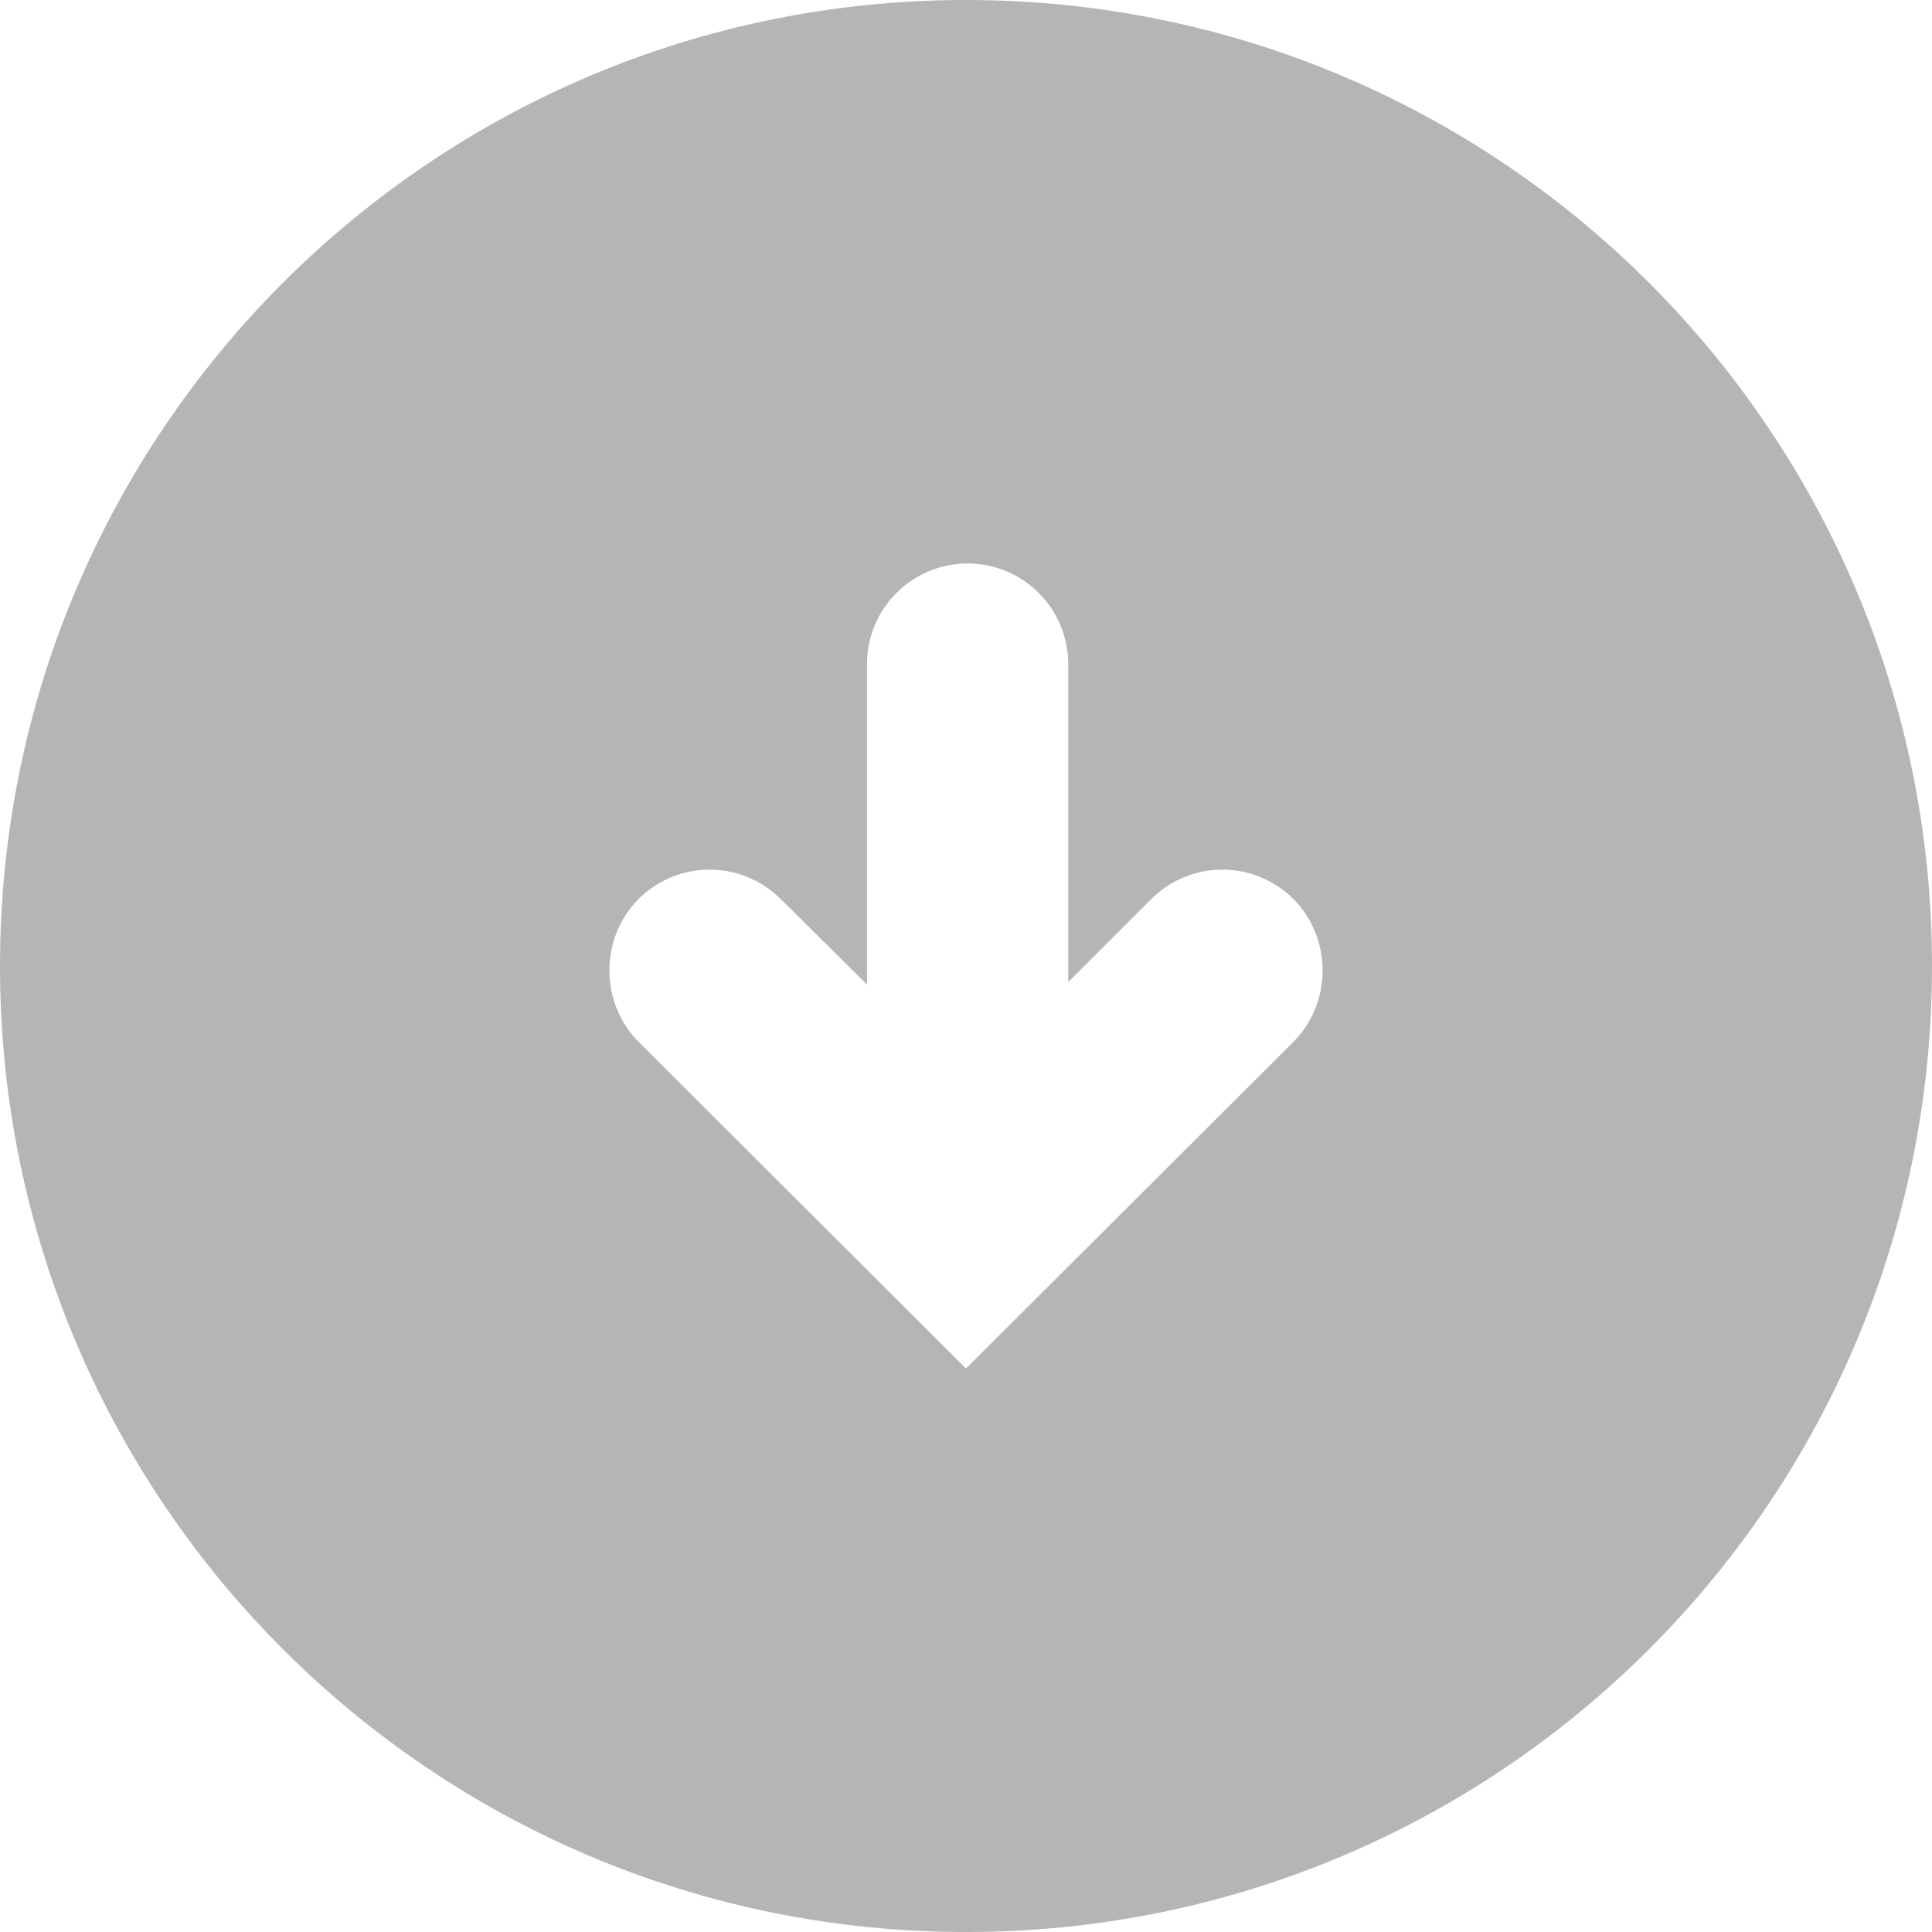
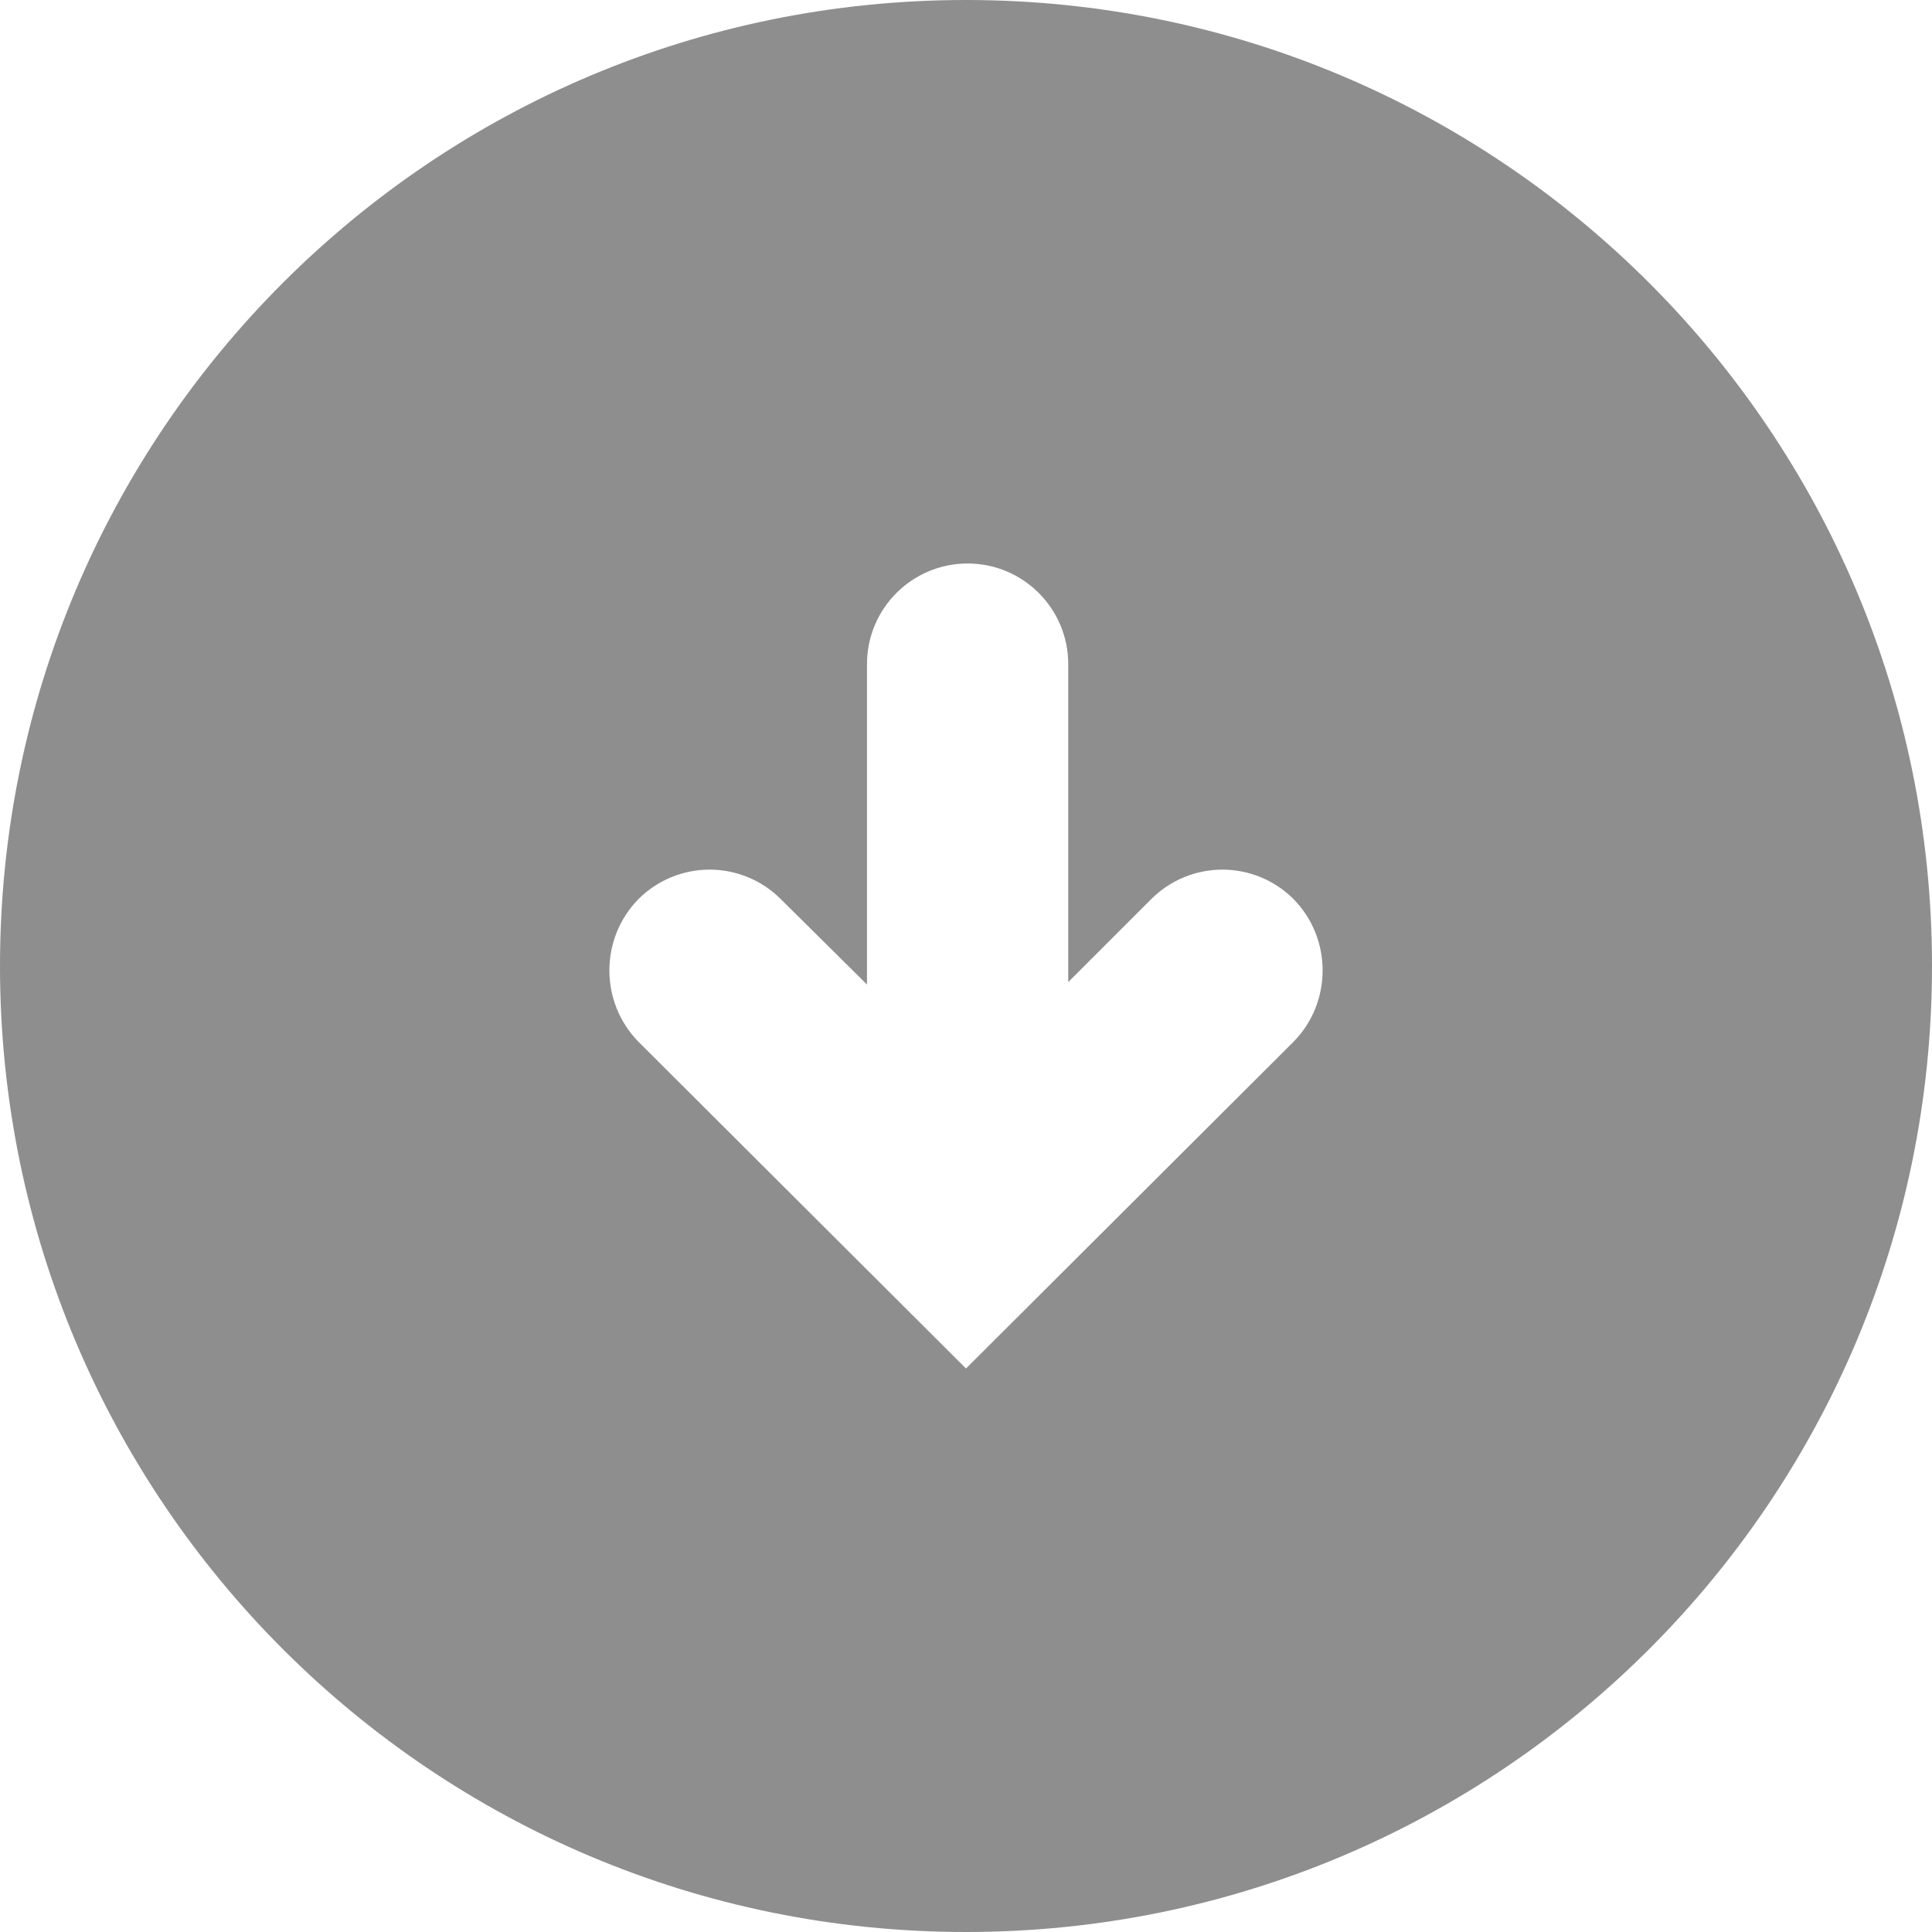
<svg xmlns="http://www.w3.org/2000/svg" width="24" height="24">
-   <path fill="#B5B5B5" d="M0 12c0 6.63 5.37 12 12 12s12-5.37 12-12S18.63 0 12 0 0 5.37 0 12zm10.77-3.75a1.25 1.25 0 0 1 2.5 0v3.95l1.03-1.03a1.25 1.25 0 0 1 1.77 0c.48.49.48 1.28 0 1.77L12 17l-4.07-4.06c-.48-.49-.48-1.28 0-1.77a1.25 1.25 0 0 1 1.77 0l1.07 1.06V8.25z" />
+   <path fill="#8e8e8e" d="M0 12c0 6.63 5.37 12 12 12s12-5.37 12-12S18.63 0 12 0 0 5.37 0 12zm10.77-3.75a1.25 1.25 0 0 1 2.5 0v3.95l1.03-1.03a1.25 1.25 0 0 1 1.77 0c.48.49.48 1.28 0 1.77L12 17l-4.07-4.06c-.48-.49-.48-1.28 0-1.77a1.25 1.25 0 0 1 1.77 0l1.07 1.06V8.25z" />
</svg>
